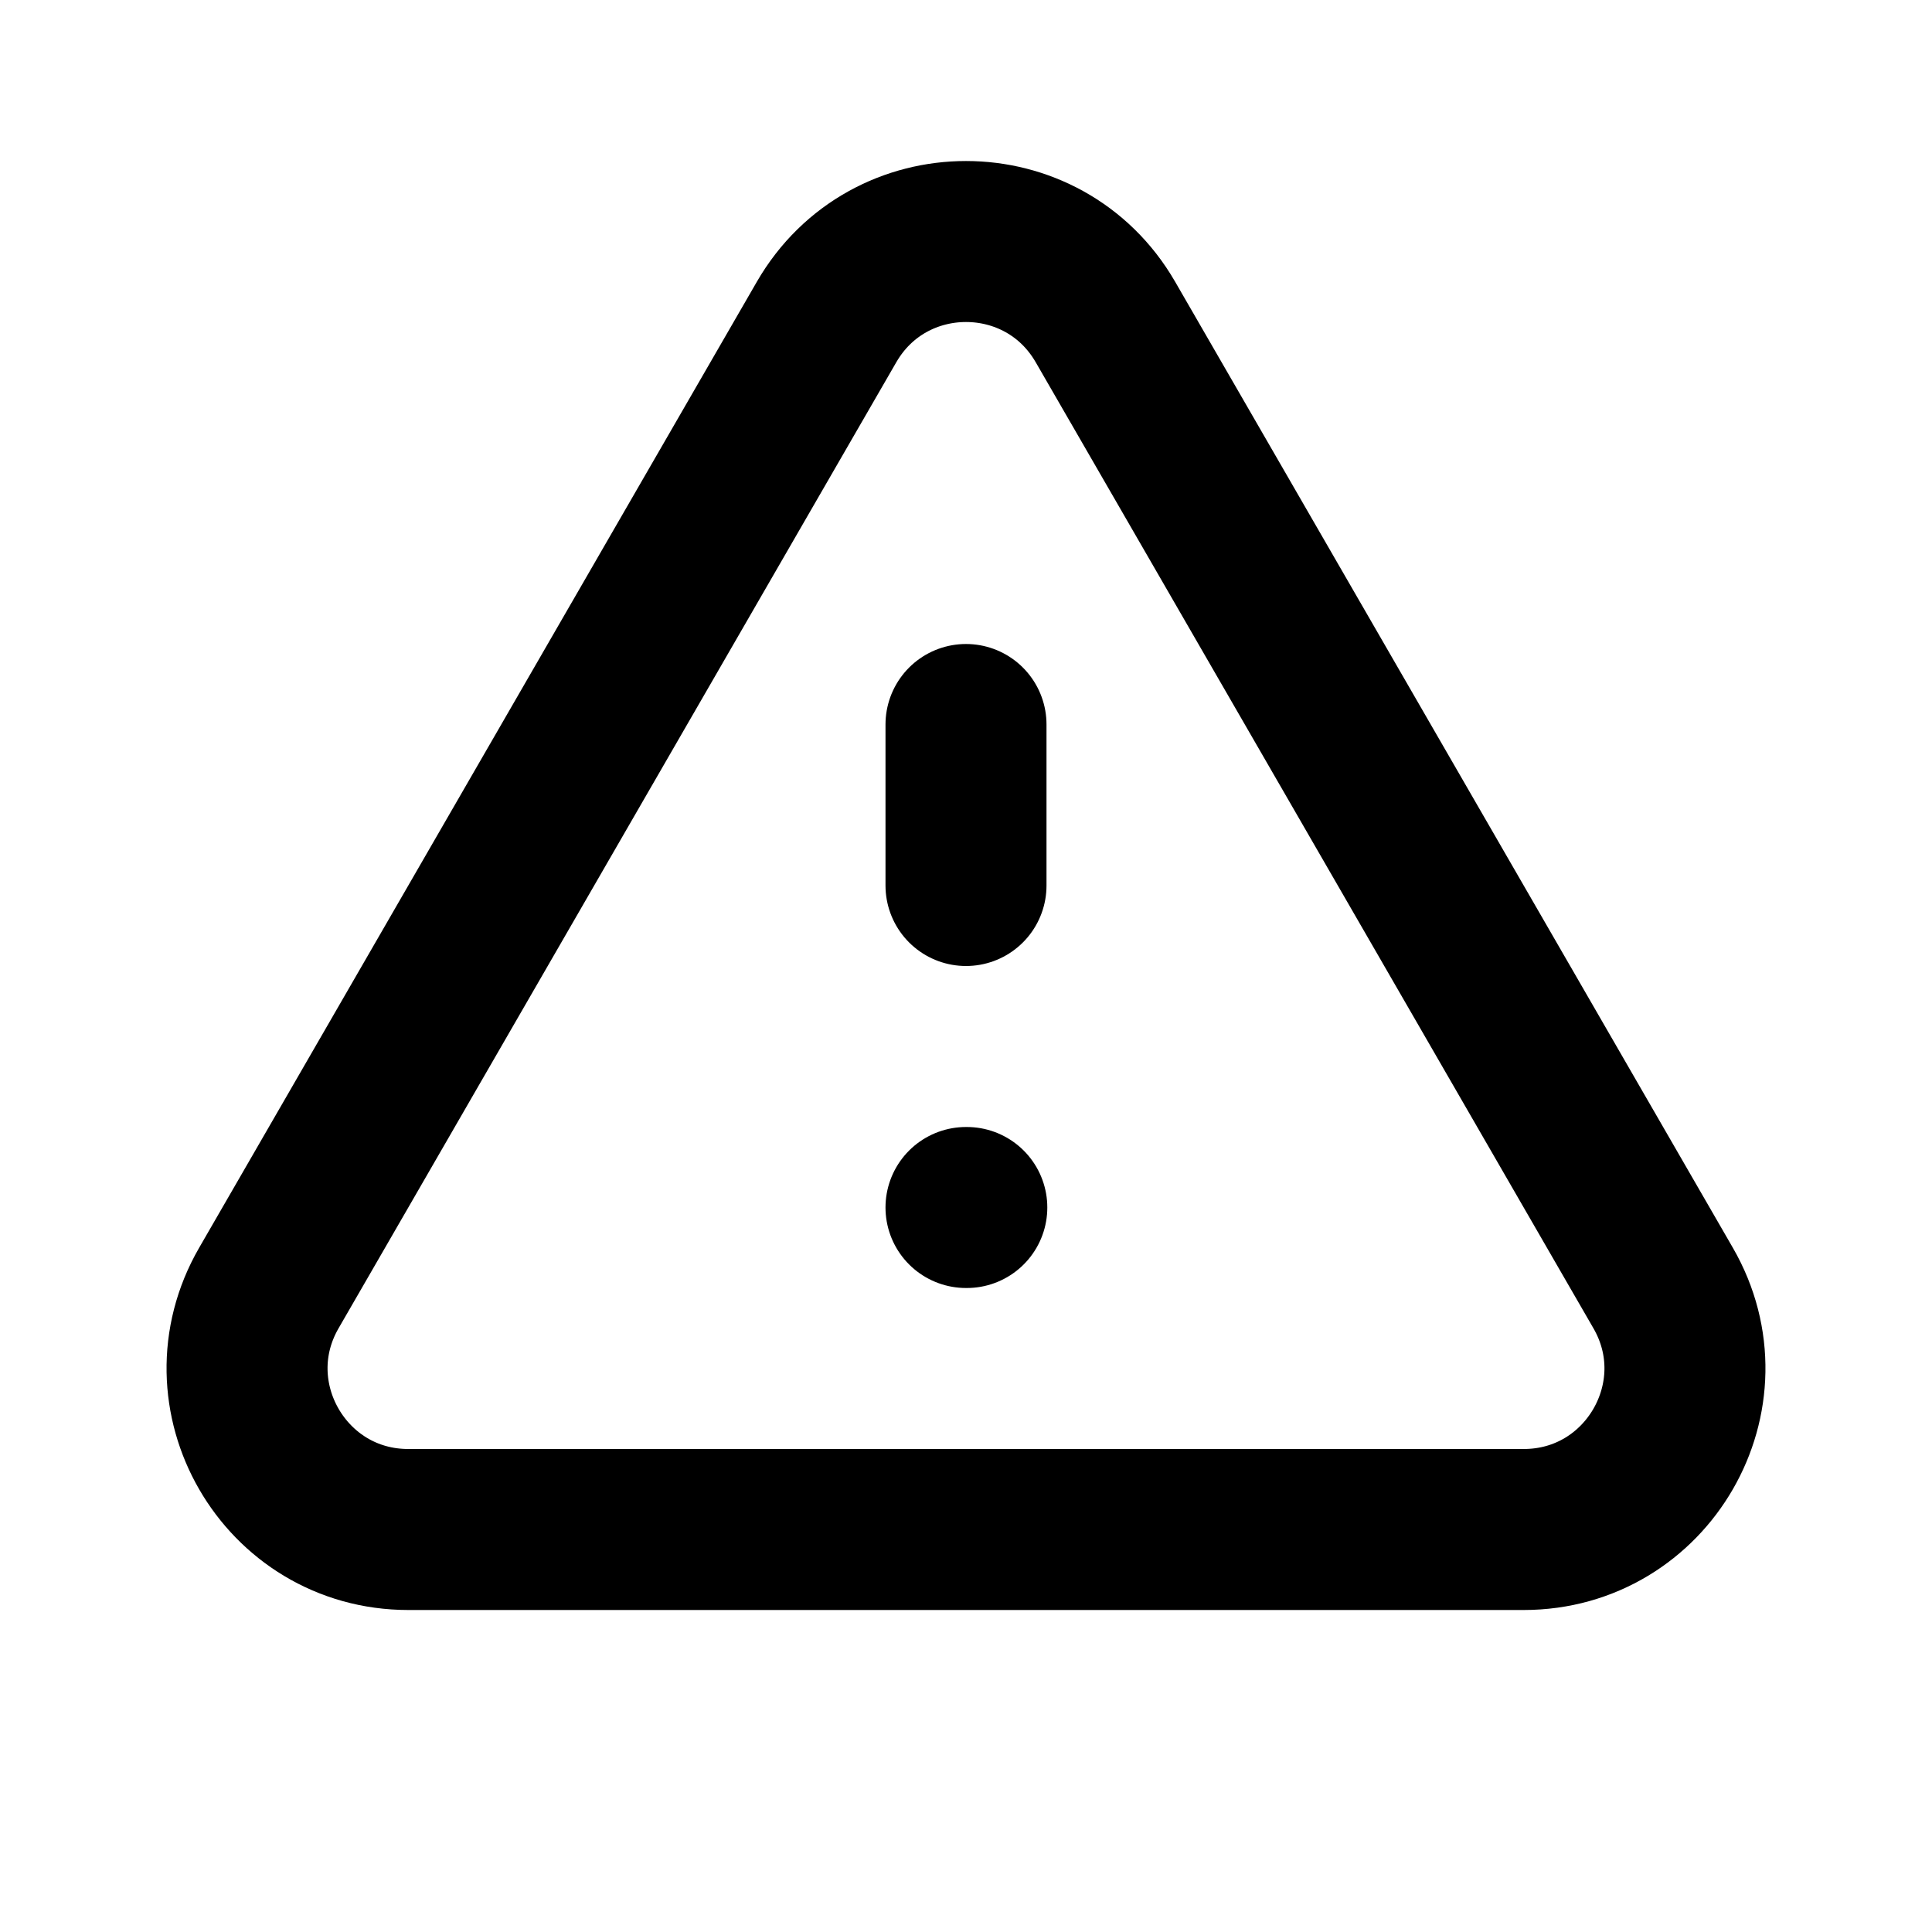
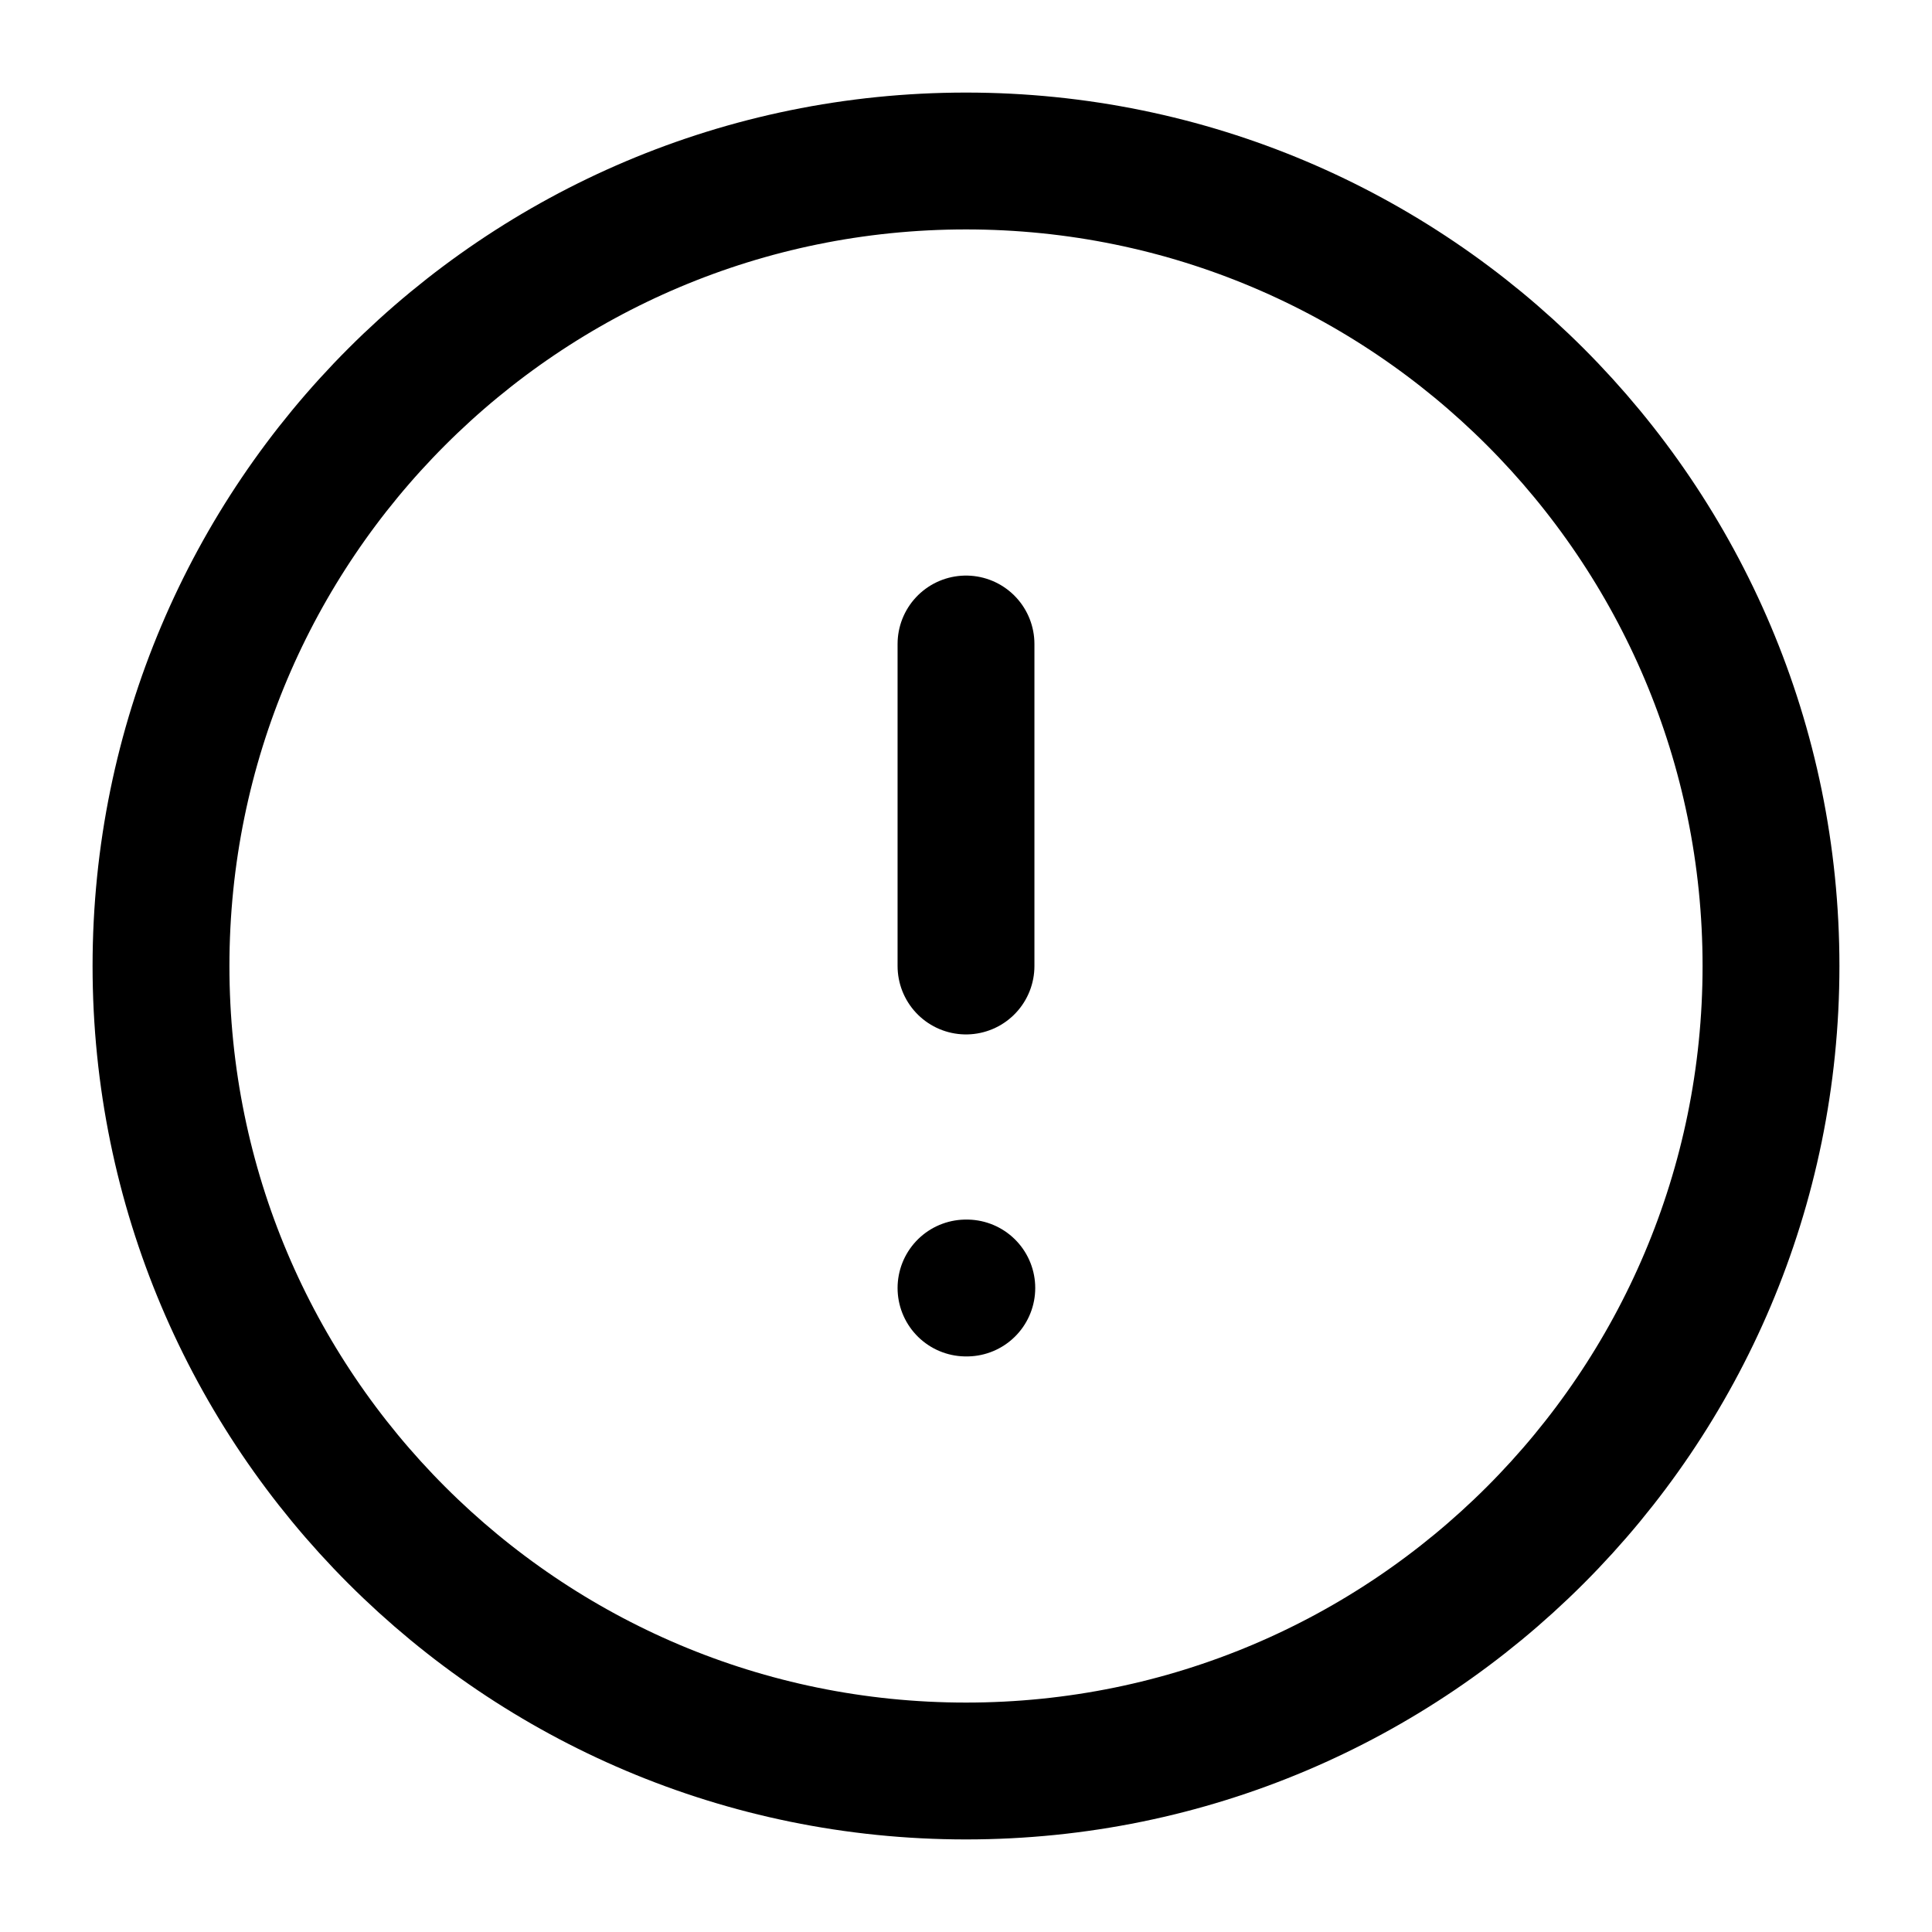
- <svg xmlns="http://www.w3.org/2000/svg" fill="none" viewBox="0 0 24 24" stroke="currentColor">
-   <path stroke-linecap="round" stroke-linejoin="round" stroke-width="2" d="M12 9v2m0 4h.01m-6.938 4h13.856c1.54 0 2.502-1.667 1.732-3L13.732 4c-.77-1.333-2.694-1.333-3.464 0L3.34 16c-.77 1.333.192 3 1.732 3z" />
+ <svg xmlns="http://www.w3.org/2000/svg" width="24" height="24" viewBox="0 0 24 24" fill="none" stroke="currentColor" stroke-width="1.7" stroke-linecap="round" stroke-linejoin="round" aria-hidden="true">
+   <circle cx="12" cy="12" r="10" />
+   <line x1="12" x2="12" y1="8" y2="12" />
+   <line x1="12" x2="12.01" y1="16" y2="16" />
</svg>
